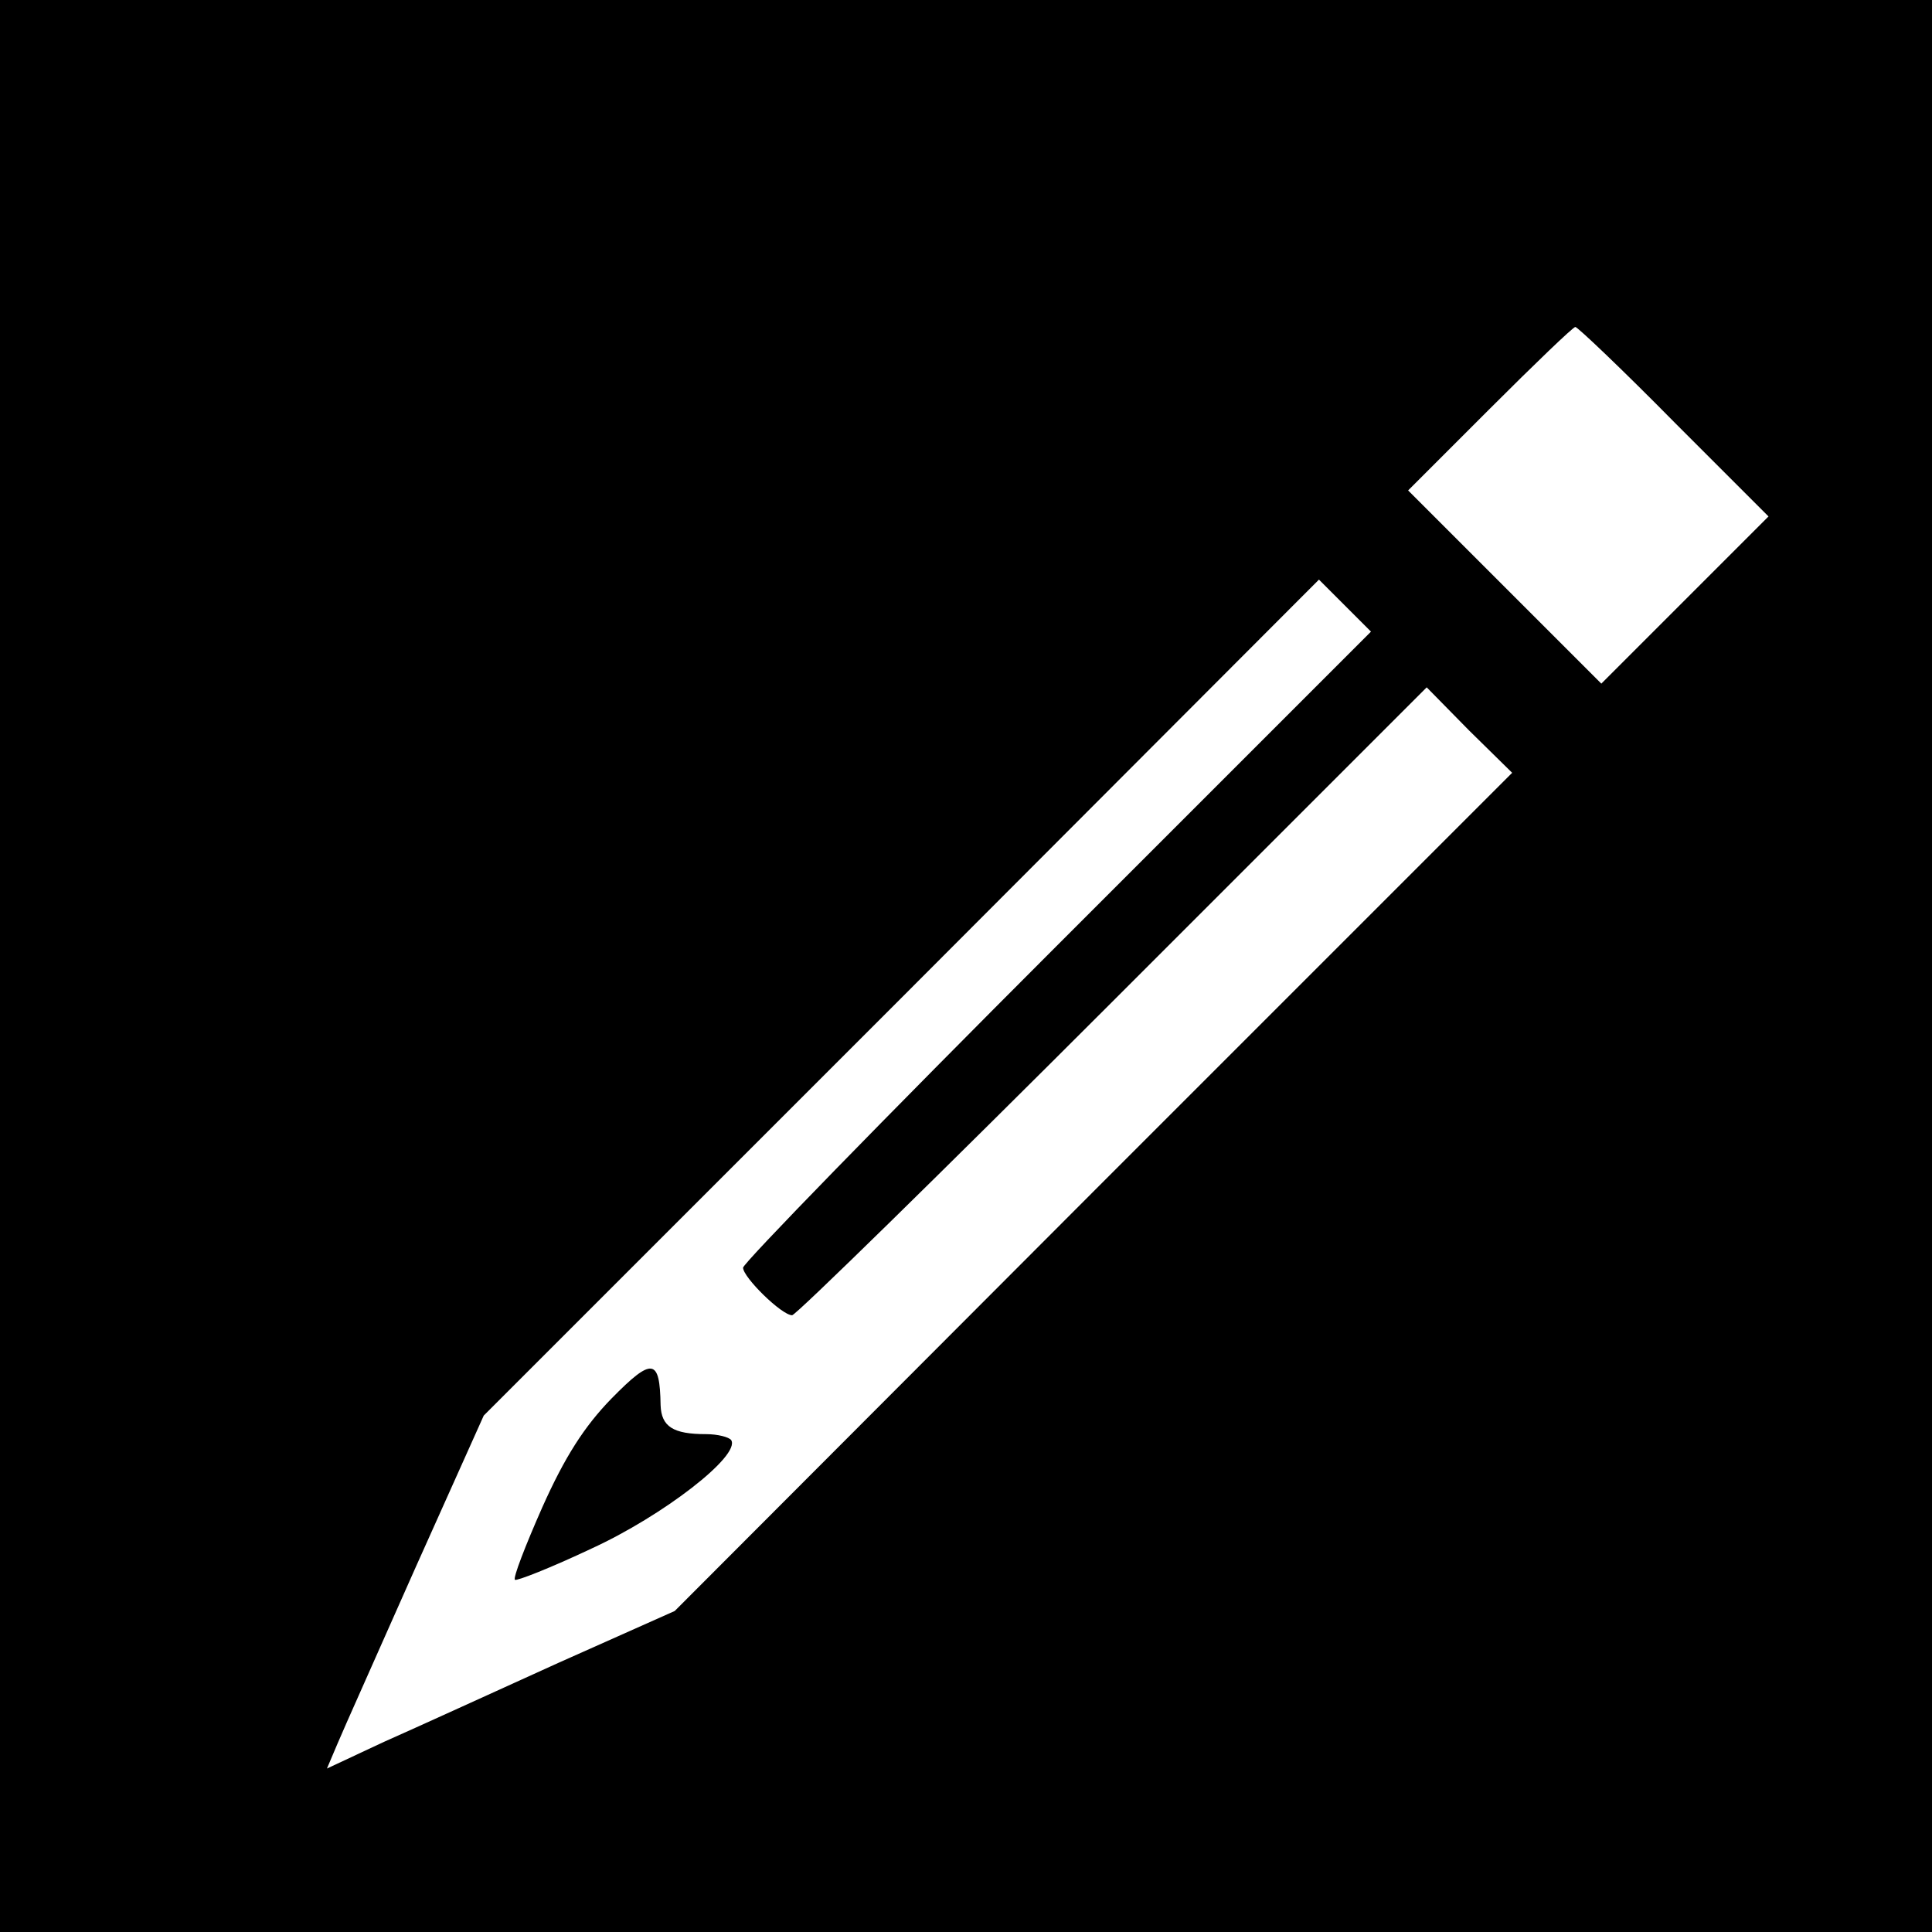
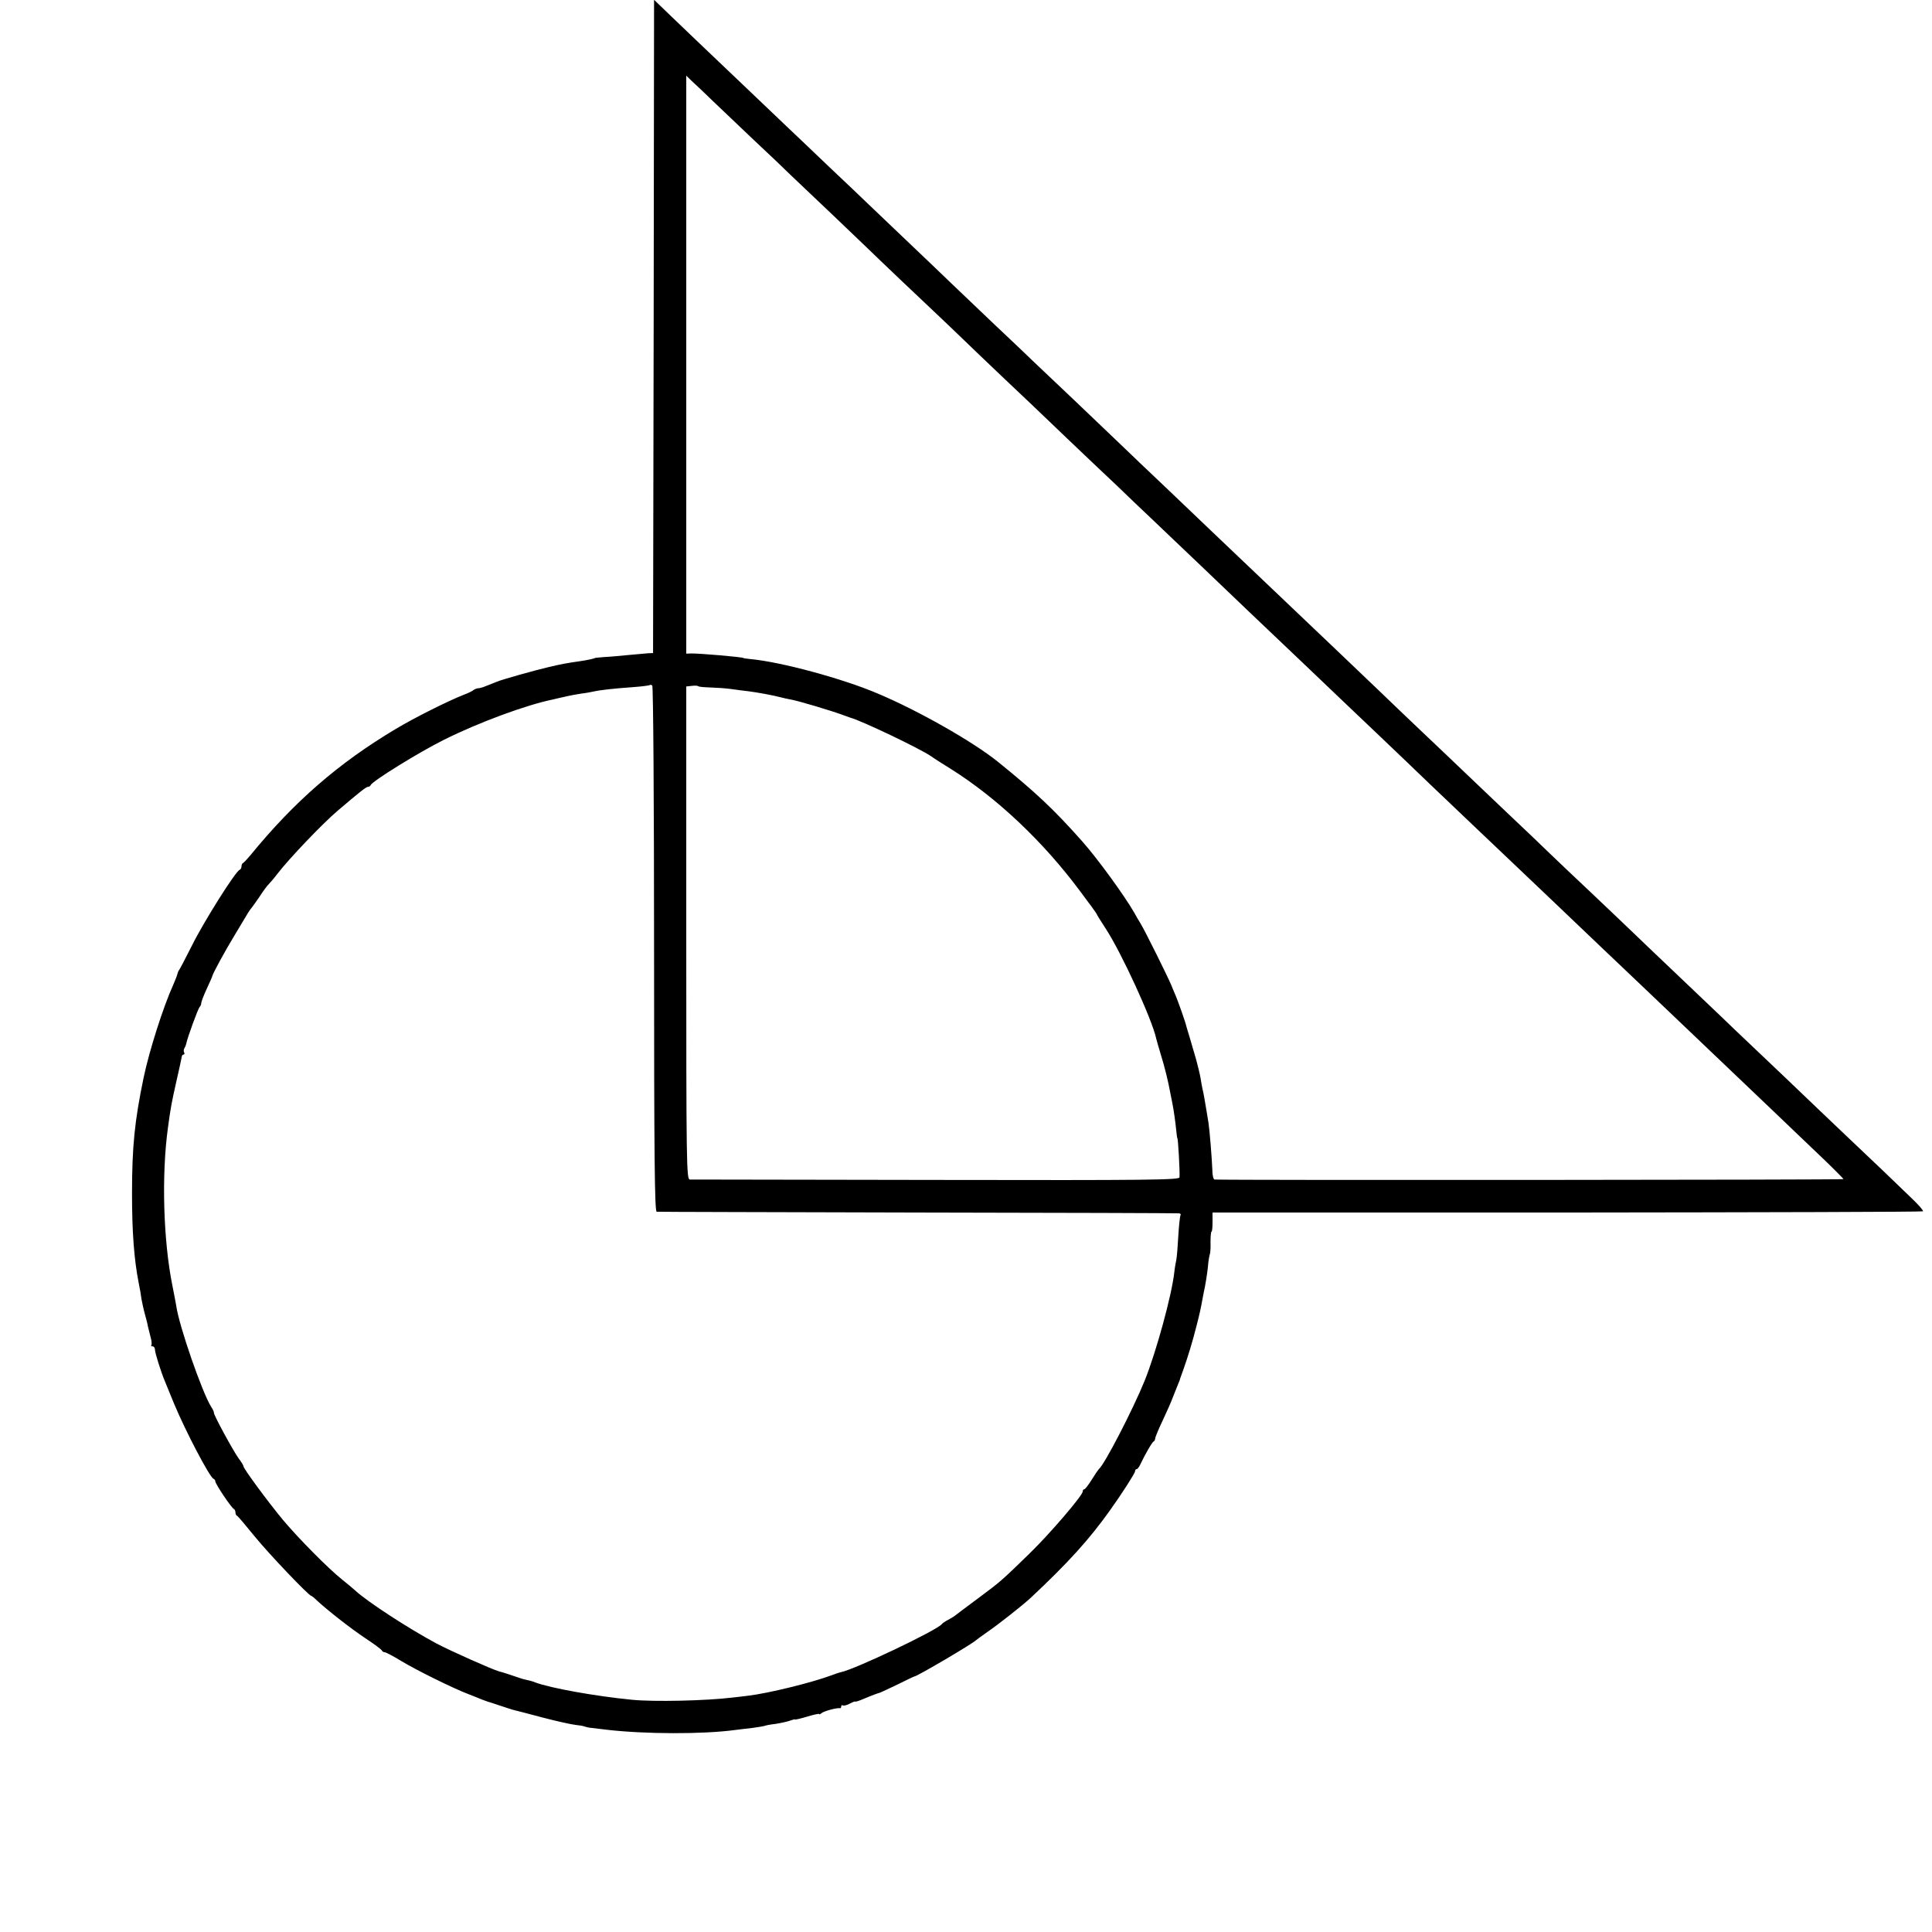
- <svg xmlns="http://www.w3.org/2000/svg" version="1.0" width="260pt" height="260pt" viewBox="0 0 260 260" preserveAspectRatio="xMidYMid meet">
-   <g transform="translate(0,260) scale(0.1,-0.1)" fill="#000000" stroke="none">
-     <path d="M0 1300 l0 -1300 1300 0 1300 0 0 1300 0 1300 -1300 0 -1300 0 0 -1300z m2253 732 l127 -127 -113 -113 -112 -112 -130 130 -130 130 110 110 c60 60 112 110 115 110 3 0 63 -57 133 -128z m-831 -705 c-232 -232 -422 -427 -422 -433 0 -13 52 -64 66 -64 5 0 199 190 431 422 l423 423 57 -58 58 -57 -564 -564 -563 -564 -157 -70 c-86 -39 -191 -87 -234 -106 l-77 -36 14 33 c7 17 55 124 105 237 l92 205 562 562 562 563 35 -35 35 -35 -423 -423z" />
-     <path d="M823 718 c-37 -38 -63 -79 -93 -146 -23 -52 -40 -96 -37 -98 2 -2 48 16 103 42 96 44 201 125 188 146 -3 4 -18 8 -34 8 -44 0 -60 10 -61 39 -1 63 -11 65 -66 9z" />
+ <svg xmlns="http://www.w3.org/2000/svg" version="1.0" width="960pt" height="960pt" viewBox="0 0 960 960" preserveAspectRatio="xMidYMid meet">
+   <g transform="translate(0,960) scale(0.1,-0.1)" fill="#000000" stroke="none">
+     <path d="M3248 7978 l-3 -1623 -25 -1 c-14 -1 -59 -5 -100 -9 -41 -4 -95 -9 -120 -10 -25 -2 -45 -4 -45 -5 0 -2 -36 -10 -70 -15 -64 -9 -92 -14 -156 -29 -73 -17 -236 -63 -259 -73 -8 -3 -17 -7 -20 -8 -3 -1 -18 -7 -33 -13 -16 -7 -34 -12 -41 -12 -6 0 -16 -4 -22 -8 -5 -5 -27 -16 -49 -24 -81 -32 -243 -113 -340 -171 -283 -169 -503 -360 -721 -627 -16 -19 -32 -36 -36 -38 -5 -2 -8 -10 -8 -17 0 -7 -4 -15 -9 -17 -20 -6 -179 -259 -236 -374 -33 -65 -62 -121 -65 -124 -3 -3 -6 -11 -8 -18 -1 -7 -11 -32 -21 -55 -50 -110 -119 -327 -147 -460 -45 -216 -58 -344 -58 -577 0 -191 10 -326 33 -444 6 -28 12 -64 14 -81 3 -16 10 -50 17 -75 7 -25 14 -52 15 -61 2 -9 8 -33 13 -52 6 -20 7 -38 4 -41 -3 -3 0 -6 6 -6 7 0 12 -8 12 -17 0 -15 30 -111 50 -158 4 -11 25 -60 45 -110 57 -137 177 -366 196 -373 5 -2 9 -8 9 -13 0 -13 81 -133 92 -137 4 -2 8 -10 8 -17 0 -7 3 -15 8 -17 4 -1 43 -48 88 -103 69 -85 269 -295 281 -295 2 0 14 -9 26 -21 50 -47 167 -139 242 -189 44 -29 82 -57 83 -62 2 -4 8 -8 14 -8 5 0 42 -19 81 -43 76 -46 260 -137 337 -166 25 -10 54 -21 65 -26 11 -4 25 -9 30 -11 6 -1 32 -10 59 -19 26 -9 56 -18 65 -21 9 -2 75 -19 146 -38 72 -19 146 -35 165 -37 19 -2 39 -5 45 -8 5 -2 21 -6 35 -7 14 -2 48 -6 75 -9 189 -22 478 -23 640 -1 17 2 54 7 84 10 30 4 57 9 60 10 3 2 27 7 54 10 26 4 58 11 72 16 14 5 25 8 25 6 0 -2 27 4 60 14 33 10 60 16 60 13 0 -3 6 -1 13 5 12 10 76 27 90 24 4 -1 7 3 7 9 0 5 4 8 8 5 5 -3 20 1 35 9 15 8 27 12 27 10 0 -2 17 3 38 12 45 19 75 30 84 32 4 1 44 20 88 41 44 22 82 40 84 40 13 0 288 162 306 180 3 3 28 21 55 40 57 39 176 133 216 170 185 173 292 291 395 436 60 84 124 184 124 193 0 6 3 11 8 11 4 0 12 10 18 23 23 49 59 112 67 115 4 2 7 9 7 14 0 6 16 45 36 87 20 42 44 96 53 121 10 25 22 54 26 65 5 11 9 22 9 25 1 3 9 25 18 50 21 60 43 131 63 210 17 67 20 80 31 140 4 19 8 44 11 55 9 49 15 92 17 121 2 16 5 34 7 40 3 5 5 33 4 62 0 28 2 52 5 52 3 0 5 21 5 47 l0 48 1762 0 c969 1 1765 3 1768 6 3 4 -20 30 -51 60 -107 104 -182 175 -334 319 -84 80 -181 172 -215 205 -34 33 -129 123 -210 200 -81 77 -169 160 -194 185 -26 25 -121 115 -210 200 -90 85 -198 189 -241 230 -43 41 -135 129 -205 195 -70 66 -158 149 -195 185 -37 36 -133 128 -215 205 -81 77 -175 167 -210 200 -34 33 -127 121 -205 195 -78 74 -170 162 -204 195 -59 56 -321 307 -447 426 -196 186 -348 331 -393 374 -29 28 -128 122 -220 210 -93 88 -199 189 -236 225 -37 36 -137 130 -220 210 -84 80 -179 170 -211 200 -31 30 -121 116 -200 190 -78 74 -175 167 -215 205 -40 39 -141 135 -225 215 -84 80 -171 163 -194 185 -22 22 -104 99 -181 172 -76 73 -170 162 -209 199 -38 36 -144 137 -234 223 -206 196 -249 237 -350 334 l-81 78 -2 -1623z m292 1122 c37 -36 130 -123 205 -195 76 -71 159 -150 184 -175 26 -25 123 -117 216 -205 92 -88 200 -191 240 -230 40 -38 137 -131 216 -205 78 -74 164 -155 189 -180 25 -25 117 -112 204 -195 87 -82 187 -177 221 -210 34 -33 131 -125 215 -205 85 -80 177 -167 205 -195 29 -27 121 -115 205 -195 84 -80 181 -172 215 -205 35 -33 105 -100 157 -150 52 -49 171 -163 264 -251 93 -89 190 -181 215 -205 41 -39 253 -240 418 -399 94 -89 371 -354 431 -410 47 -44 252 -240 420 -400 26 -25 116 -110 200 -190 271 -258 550 -524 640 -610 26 -25 117 -112 203 -194 87 -82 157 -152 157 -155 0 -4 -3051 -6 -3125 -2 -6 1 -11 22 -11 49 -2 52 -13 193 -19 232 -2 14 -6 39 -9 55 -3 17 -8 46 -11 65 -3 19 -8 42 -10 50 -2 8 -6 31 -9 50 -3 19 -13 60 -21 90 -9 30 -17 60 -19 65 -1 6 -9 30 -16 55 -8 25 -14 47 -15 50 -3 17 -40 121 -52 150 -8 19 -19 44 -23 55 -17 41 -131 271 -152 305 -12 19 -26 44 -32 55 -49 85 -181 267 -259 355 -142 160 -232 244 -420 396 -123 99 -396 254 -596 338 -176 75 -481 157 -631 171 -19 2 -35 4 -35 5 0 5 -222 24 -262 23 l-23 -1 0 1436 0 1436 31 -30 c18 -16 62 -58 99 -94z m-290 -4216 c0 -1036 3 -1304 13 -1305 6 -1 590 -2 1297 -4 707 -1 1291 -3 1298 -4 7 0 11 -5 8 -9 -3 -5 -8 -51 -11 -103 -3 -52 -7 -105 -10 -119 -3 -14 -8 -42 -10 -62 -13 -116 -90 -396 -147 -538 -58 -143 -200 -418 -228 -440 -3 -3 -19 -26 -35 -52 -17 -27 -33 -48 -37 -48 -5 0 -8 -5 -8 -11 0 -20 -165 -212 -265 -309 -142 -138 -141 -137 -255 -222 -58 -43 -110 -82 -116 -87 -5 -4 -21 -14 -35 -21 -13 -7 -26 -16 -29 -20 -24 -31 -434 -226 -502 -239 -5 -1 -25 -7 -45 -15 -99 -37 -315 -90 -416 -102 -28 -3 -63 -8 -77 -9 -131 -16 -390 -22 -500 -11 -184 18 -405 58 -480 86 -14 6 -34 11 -45 13 -11 2 -27 7 -35 10 -14 5 -89 30 -100 32 -31 8 -240 101 -310 138 -135 72 -345 208 -405 264 -11 10 -41 35 -66 55 -71 57 -217 205 -295 298 -75 91 -194 252 -194 264 0 4 -11 22 -24 39 -27 37 -126 219 -123 227 1 3 -5 17 -14 30 -45 72 -159 401 -173 500 -2 14 -11 59 -19 100 -46 226 -55 556 -22 790 12 92 19 127 41 225 14 61 26 116 27 123 0 6 4 12 9 12 5 0 6 5 3 10 -3 6 -3 16 2 23 4 6 8 17 9 23 4 24 57 169 65 179 5 5 9 14 9 21 0 6 12 38 27 70 15 33 28 61 28 64 2 12 62 123 112 205 30 50 59 99 66 110 7 11 15 22 18 25 3 3 20 28 39 55 18 28 38 55 44 60 6 6 27 30 46 55 57 74 221 246 296 310 114 97 143 120 152 120 6 0 12 4 14 9 7 19 241 164 364 225 172 86 408 173 540 200 10 3 40 9 65 15 25 6 61 12 80 15 19 2 45 7 59 10 30 7 99 15 200 22 41 3 77 8 79 10 2 2 8 1 12 -2 5 -3 9 -592 9 -1310z m280 1300 c30 -1 78 -4 105 -8 28 -4 66 -9 85 -11 40 -5 123 -20 160 -30 14 -4 34 -8 45 -10 38 -6 212 -58 275 -82 8 -3 20 -7 25 -9 54 -14 347 -154 402 -192 15 -11 59 -39 98 -63 229 -144 458 -360 641 -606 46 -61 84 -113 84 -116 0 -2 20 -34 44 -71 78 -119 231 -452 251 -546 2 -8 12 -44 23 -80 19 -61 37 -134 47 -190 3 -14 7 -36 10 -50 7 -34 16 -98 20 -140 2 -19 4 -35 5 -35 4 0 13 -166 11 -195 -1 -13 -141 -15 -1208 -13 -665 1 -1216 2 -1225 2 -17 1 -18 66 -18 1225 l0 1225 28 3 c15 2 29 1 32 -2 3 -3 30 -5 60 -6z" />
  </g>
</svg>
